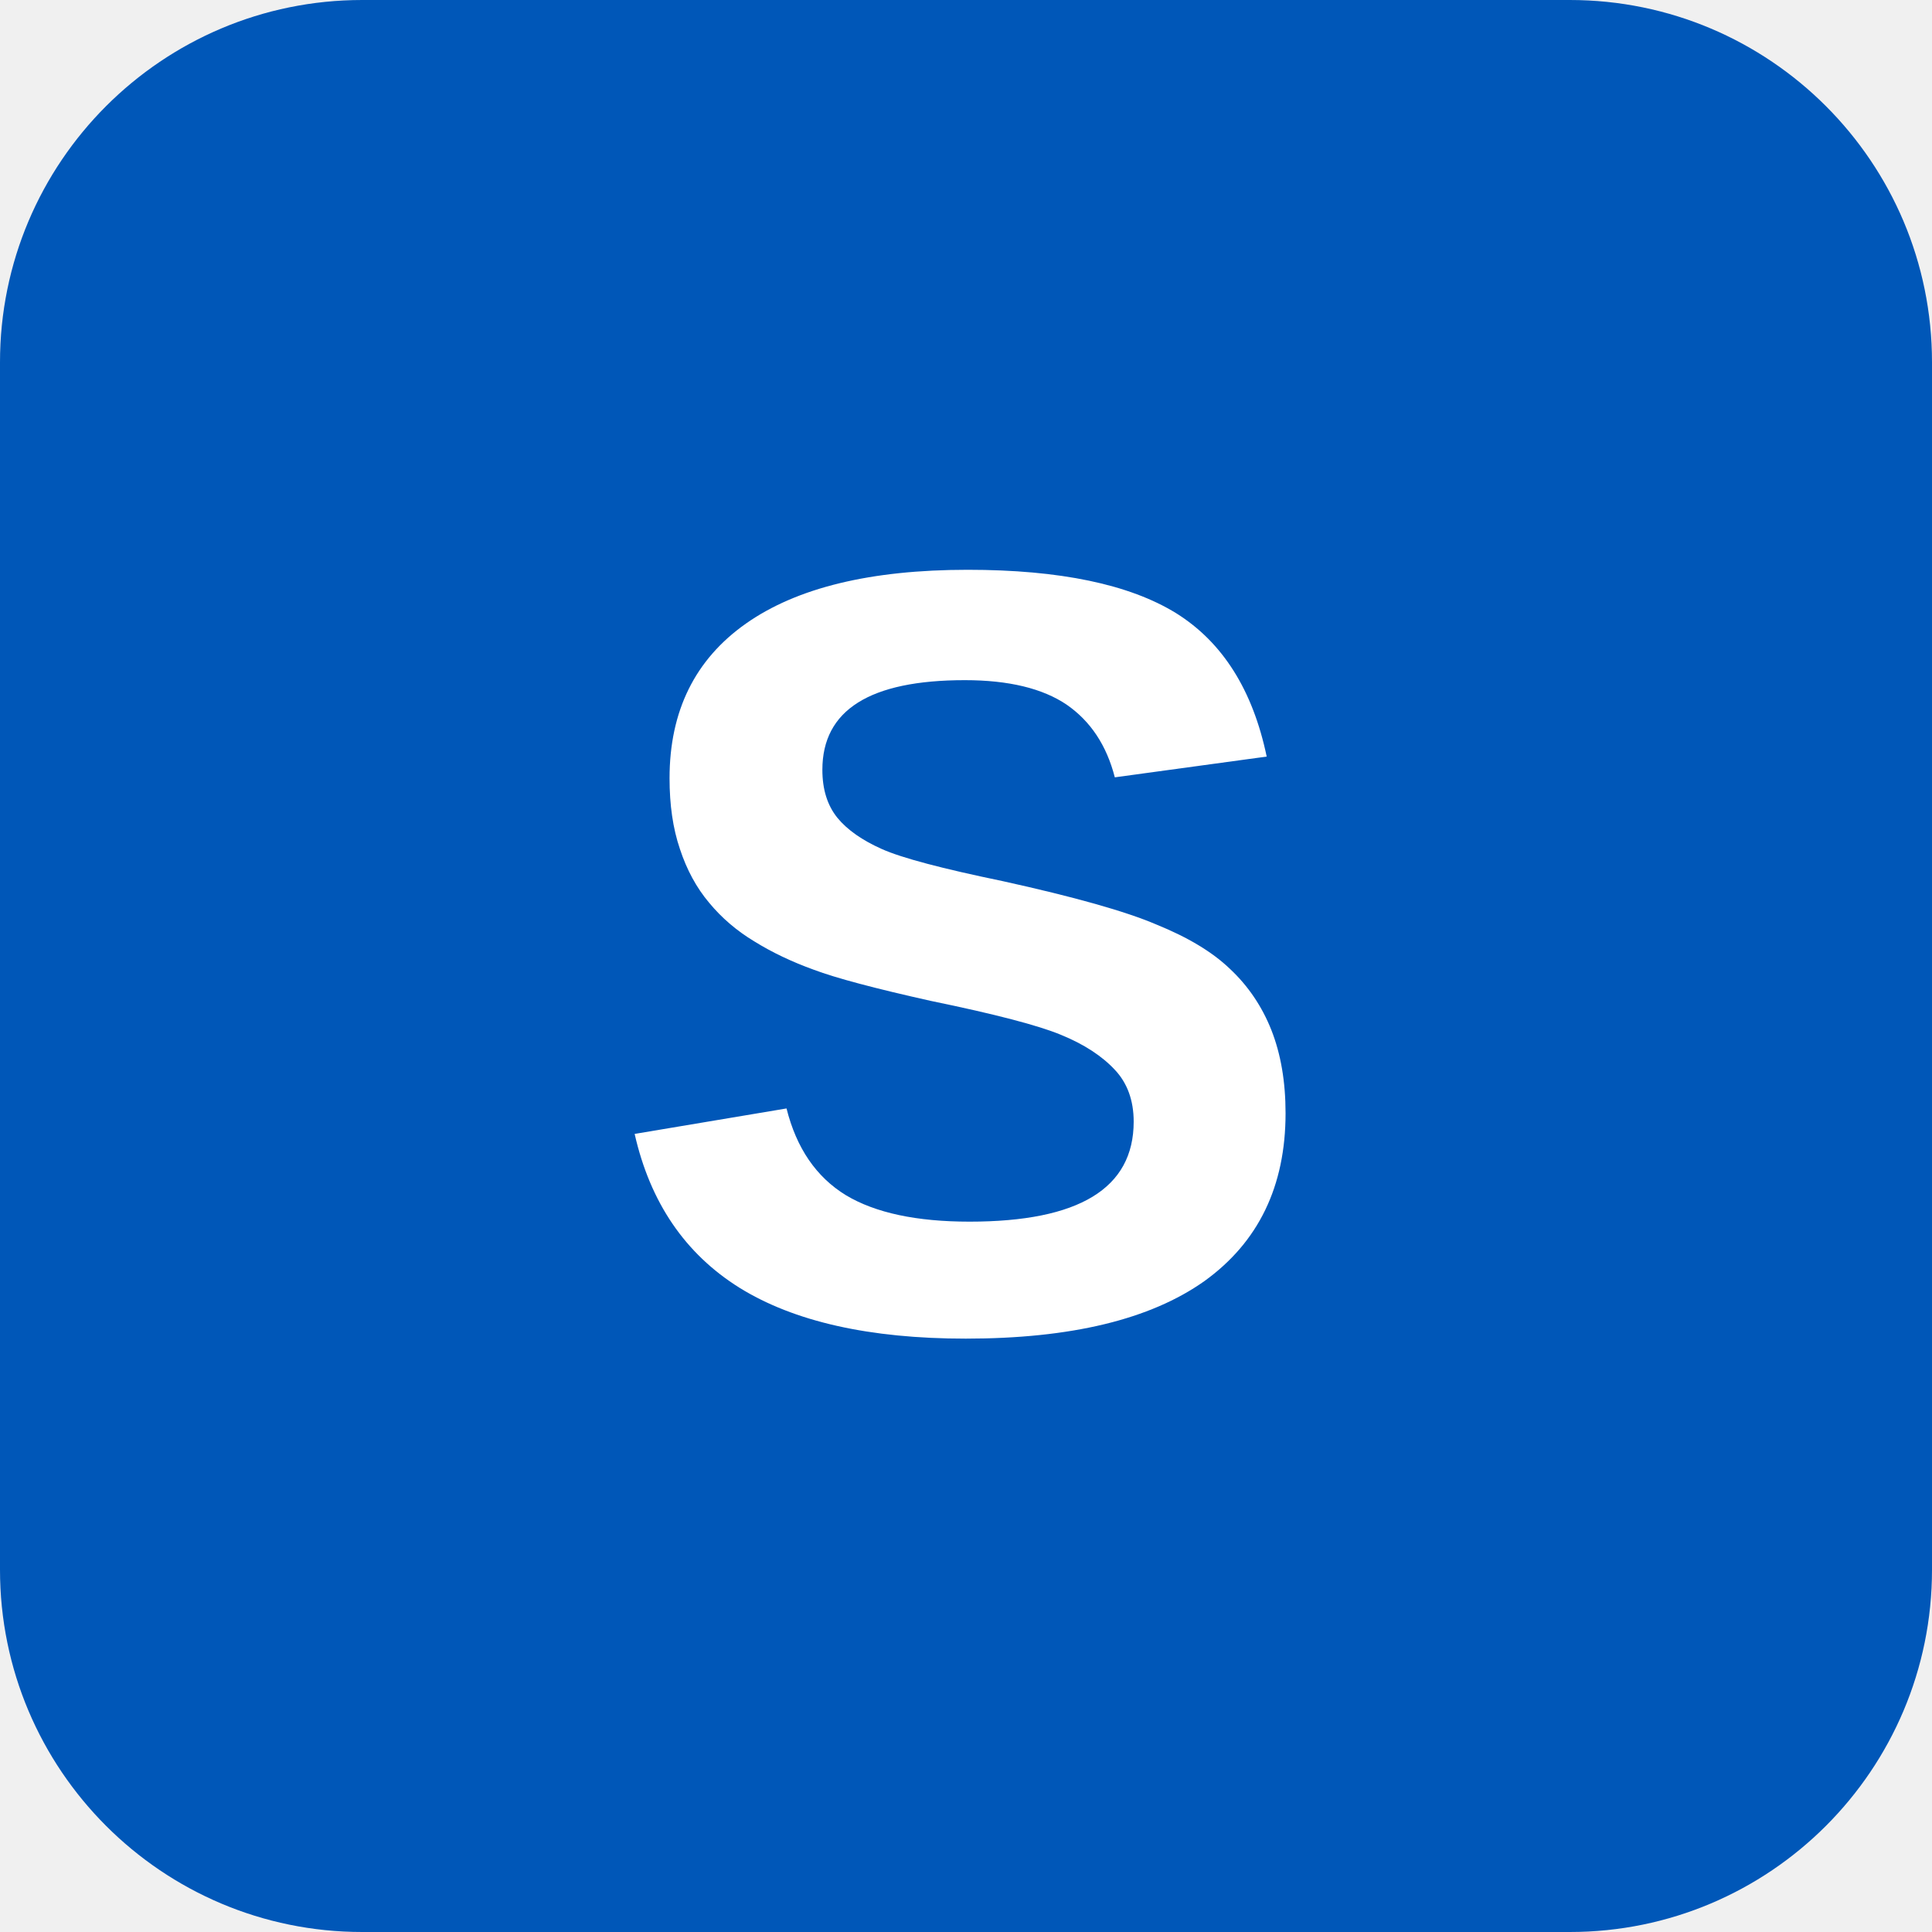
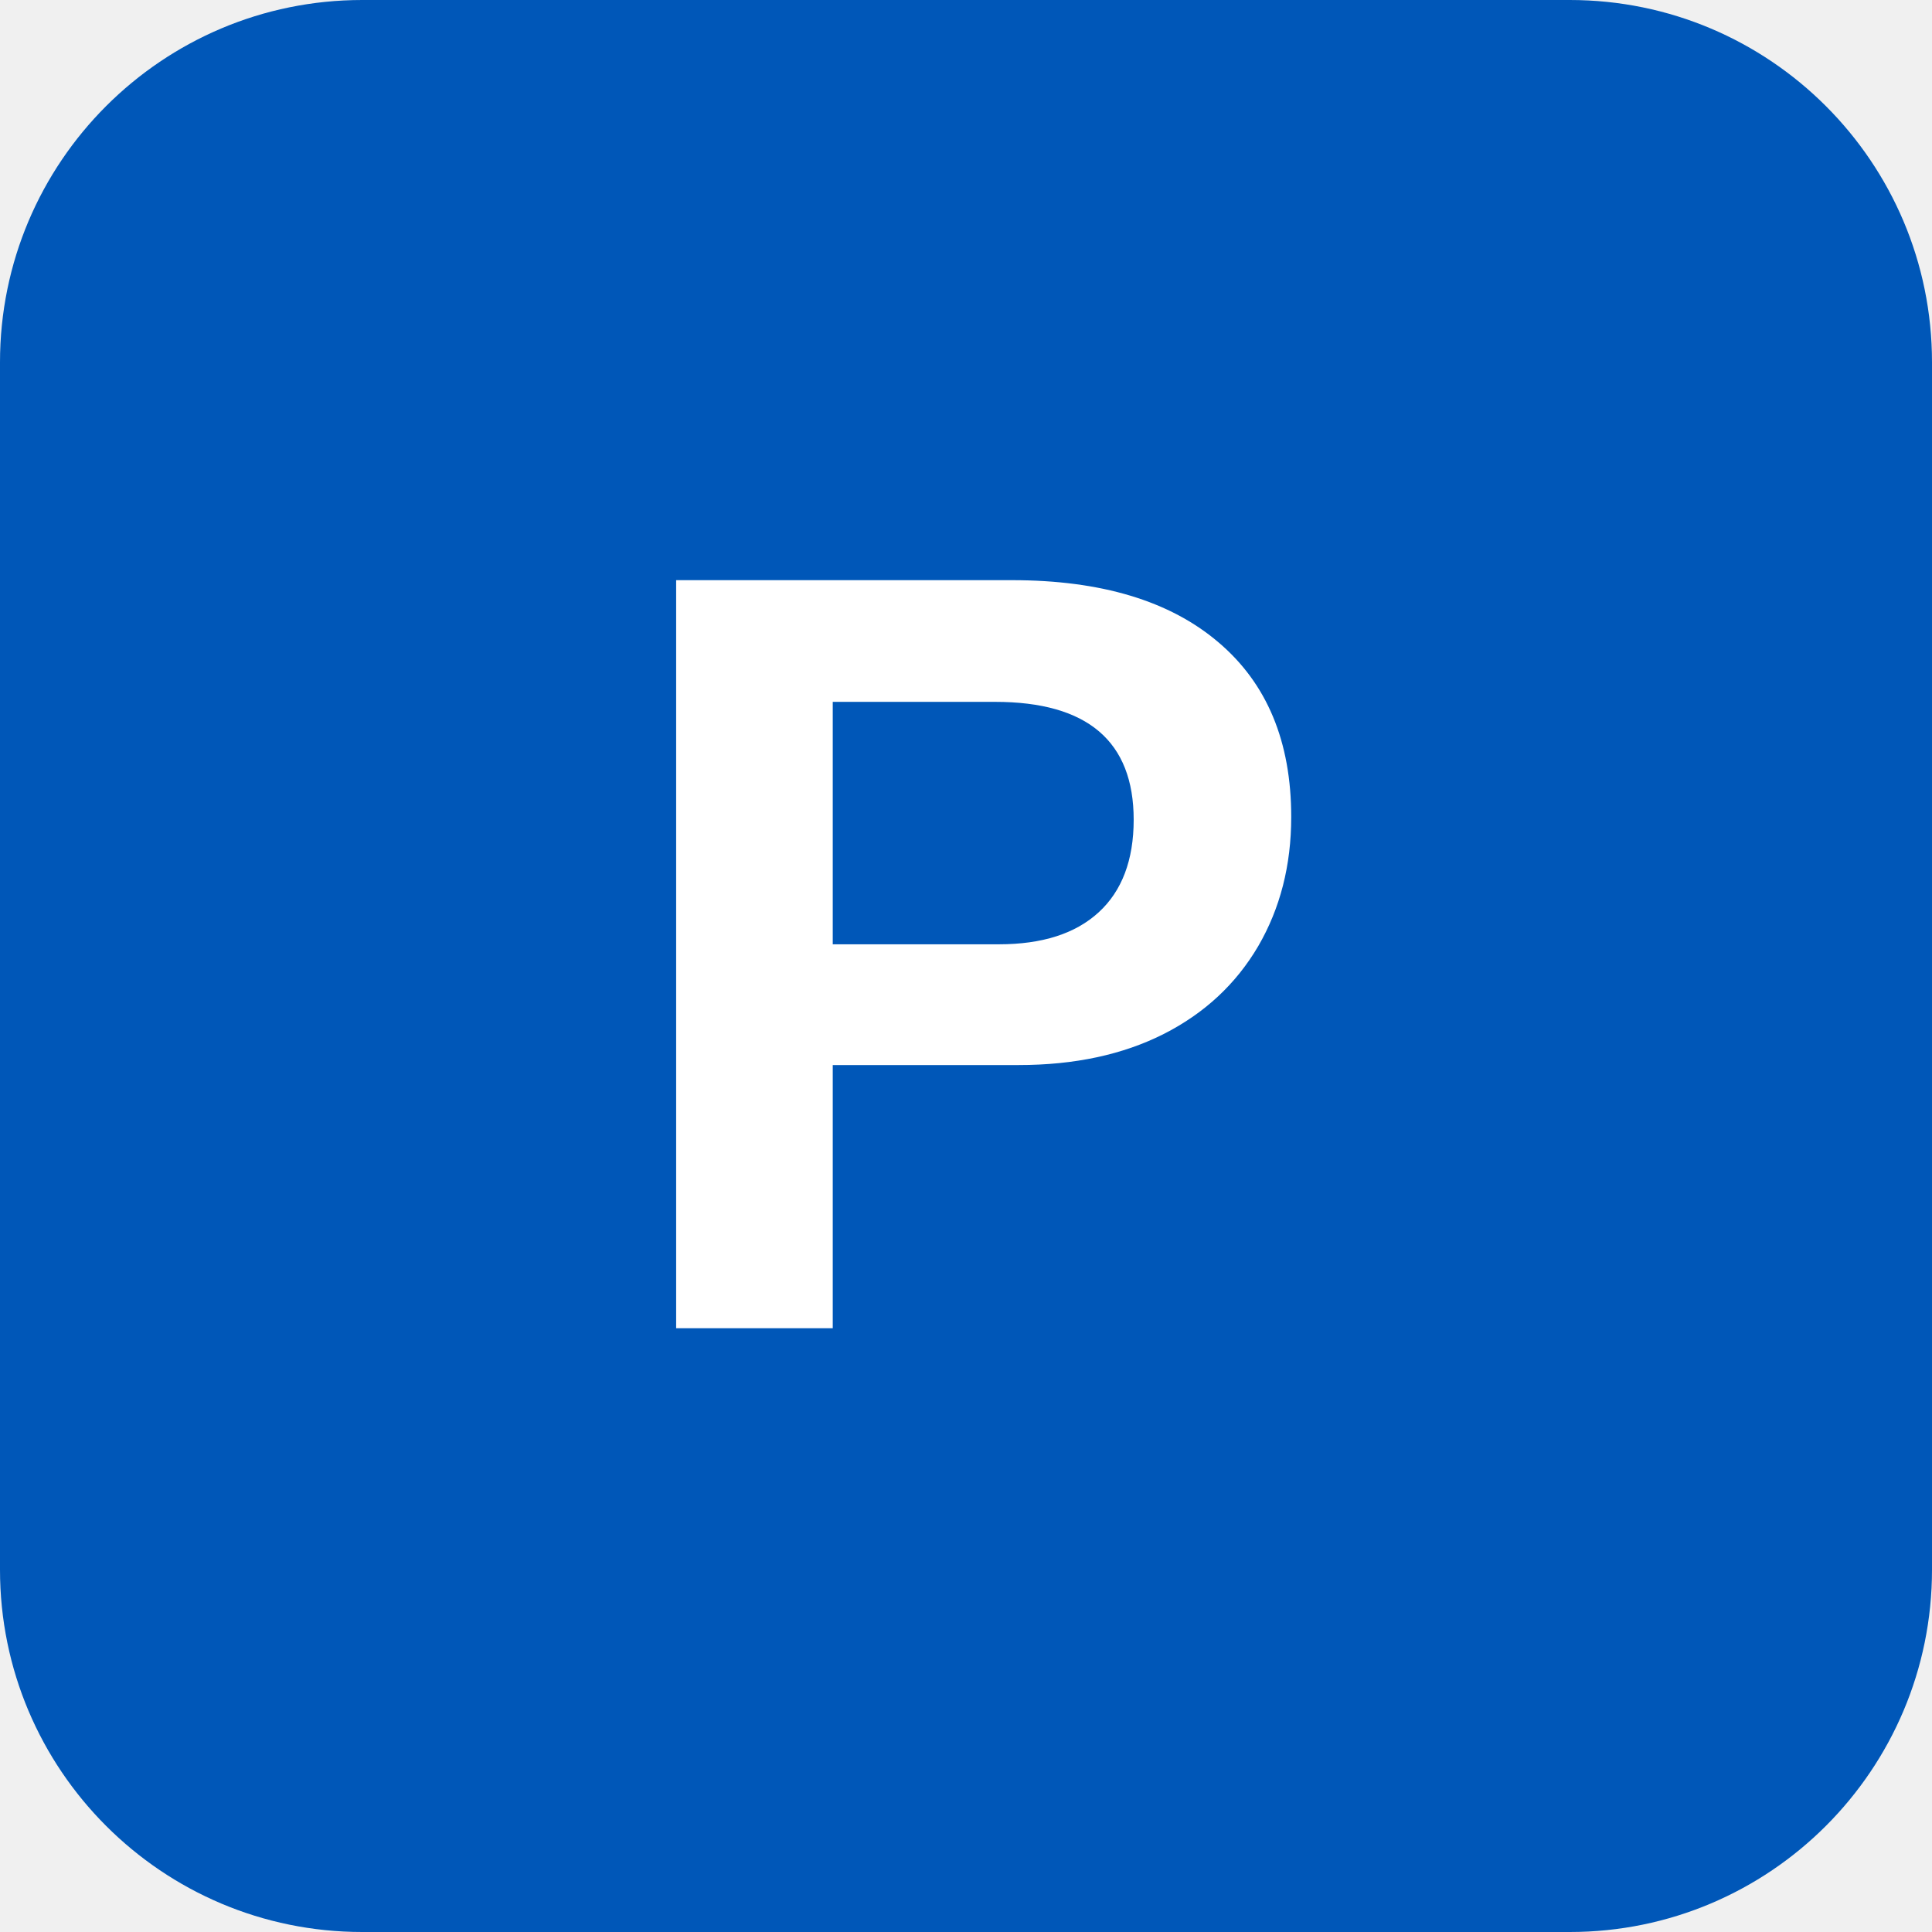
<svg xmlns="http://www.w3.org/2000/svg" viewBox="0 0 32 32">
  <rect width="32" height="32" rx="6" fill="#0057B8" />
-   <text x="16" y="22" font-family="Arial,sans-serif" font-size="18" font-weight="bold" fill="#fff" text-anchor="middle">S</text>
+   <text x="16" y="22" font-family="Arial,sans-serif" font-size="18" font-weight="bold" fill="#fff" text-anchor="middle">P</text>
</svg>
